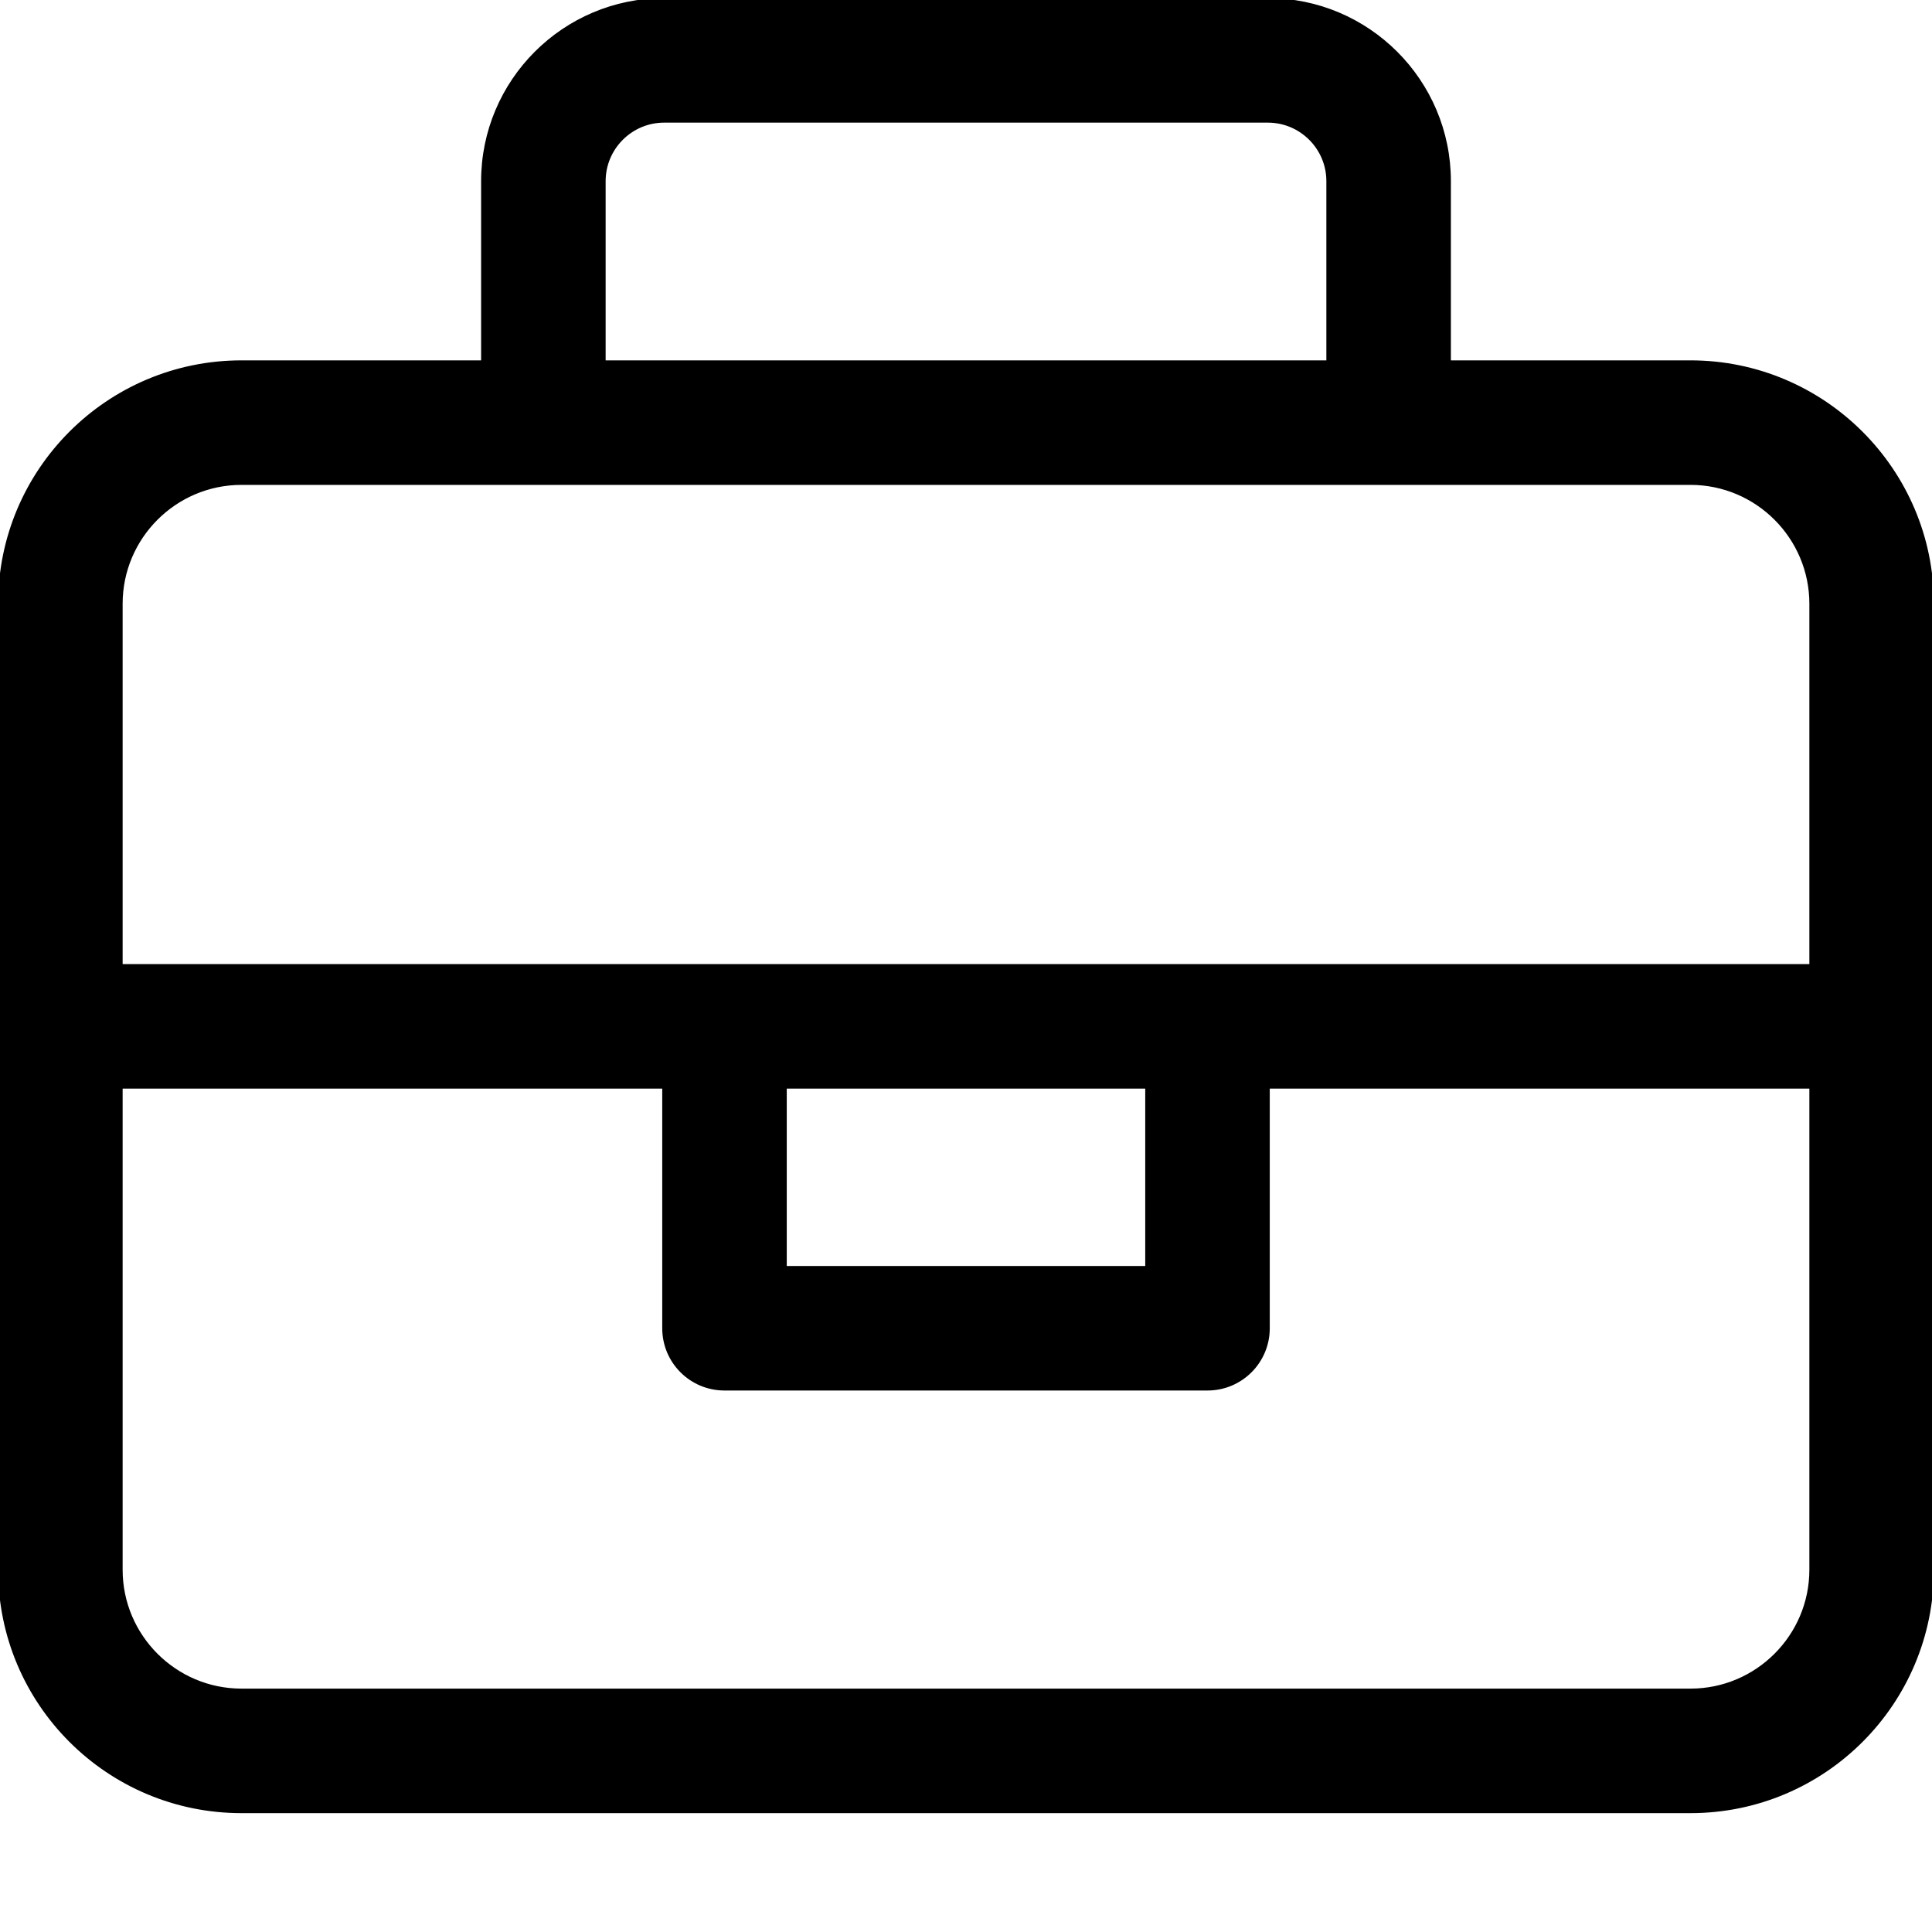
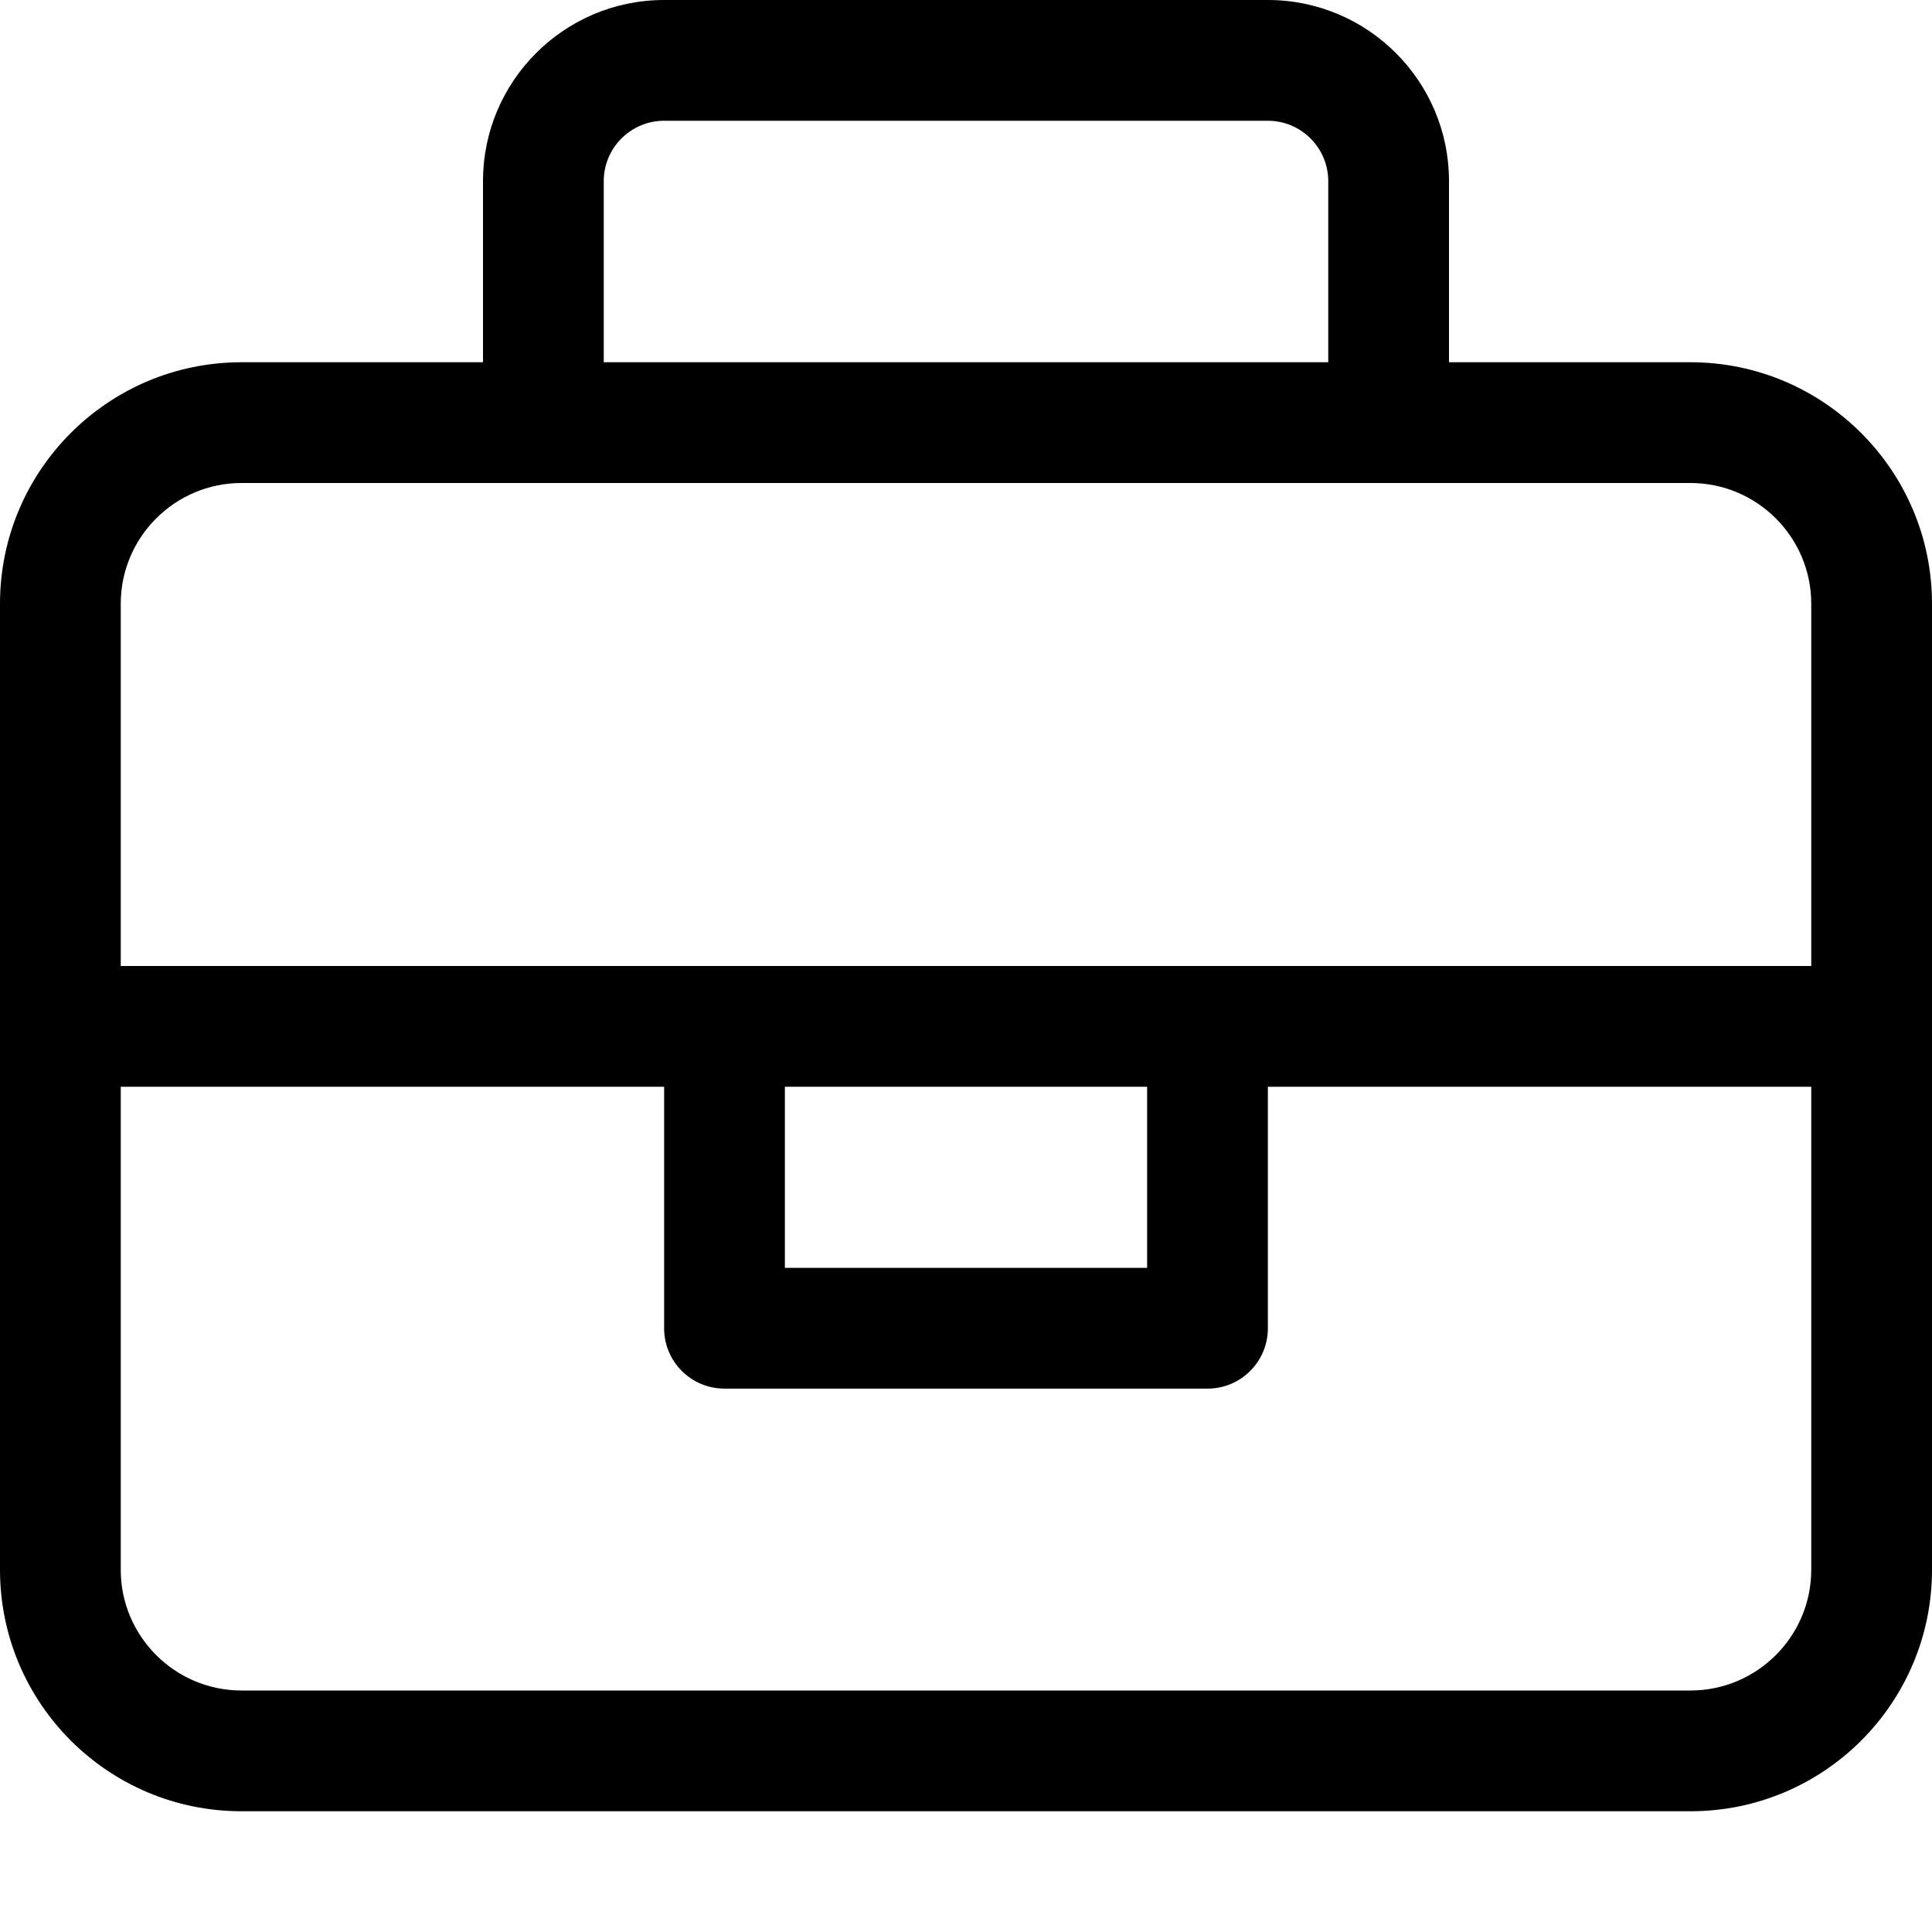
- <svg xmlns="http://www.w3.org/2000/svg" viewBox="0 0 512 512" fill="currentColor" stroke="currentColor" style="height: 1em; width: auto;">
+ <svg xmlns="http://www.w3.org/2000/svg" viewBox="0 0 512 512" fill="currentColor" style="height: 1em; width: auto;">
  <path d="M448 96h-64V48C384 21.53 362.5 0 336 0h-160C149.5 0 128 21.53 128 48V96H64C28.65 96 0 124.7 0 160v256c0 35.35 28.65 64 64 64h384c35.35 0 64-28.65 64-64V160C512 124.7 483.3 96 448 96zM160 48C160 39.17 167.2 32 176 32h160C344.8 32 352 39.17 352 48V96H160V48zM480 416c0 17.64-14.36 32-32 32H64c-17.64 0-32-14.36-32-32V288h144v64c0 8.844 7.156 16 16 16h128c8.844 0 16-7.156 16-16V288H480V416zM208 336V288h96v48H208zM480 256H32V160c0-17.64 14.36-32 32-32h384c17.64 0 32 14.36 32 32V256z" />
</svg>
